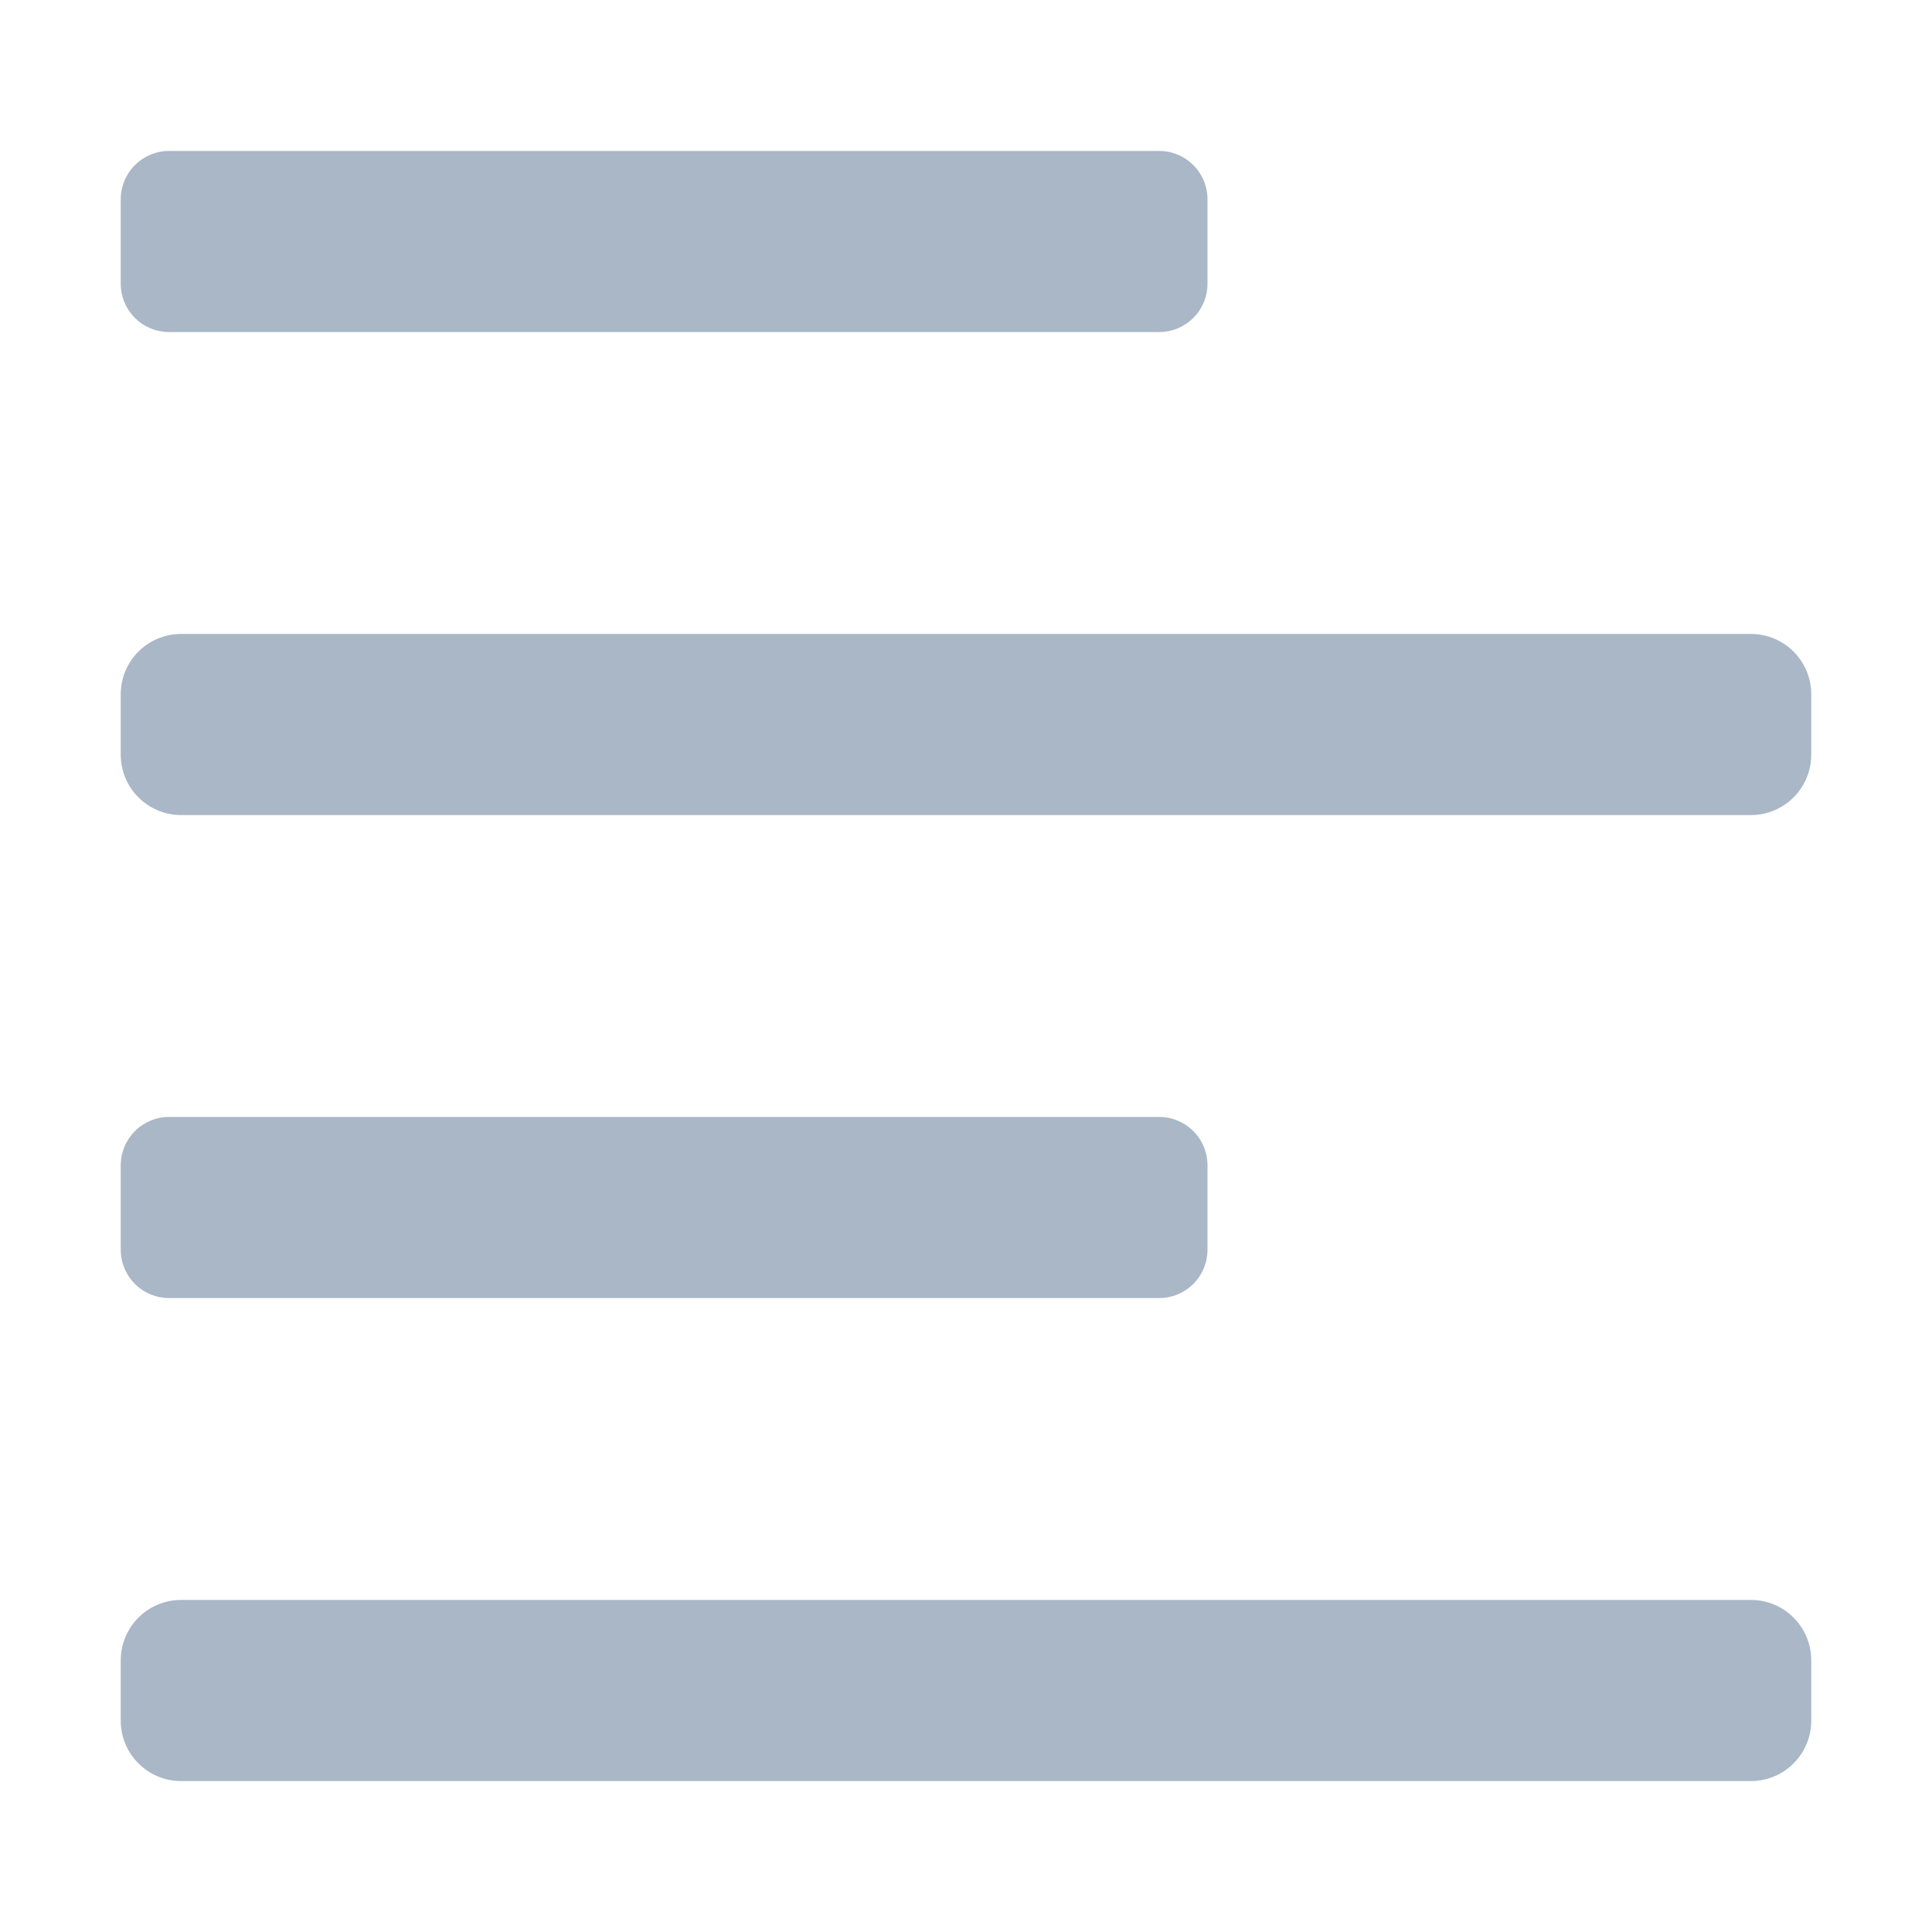
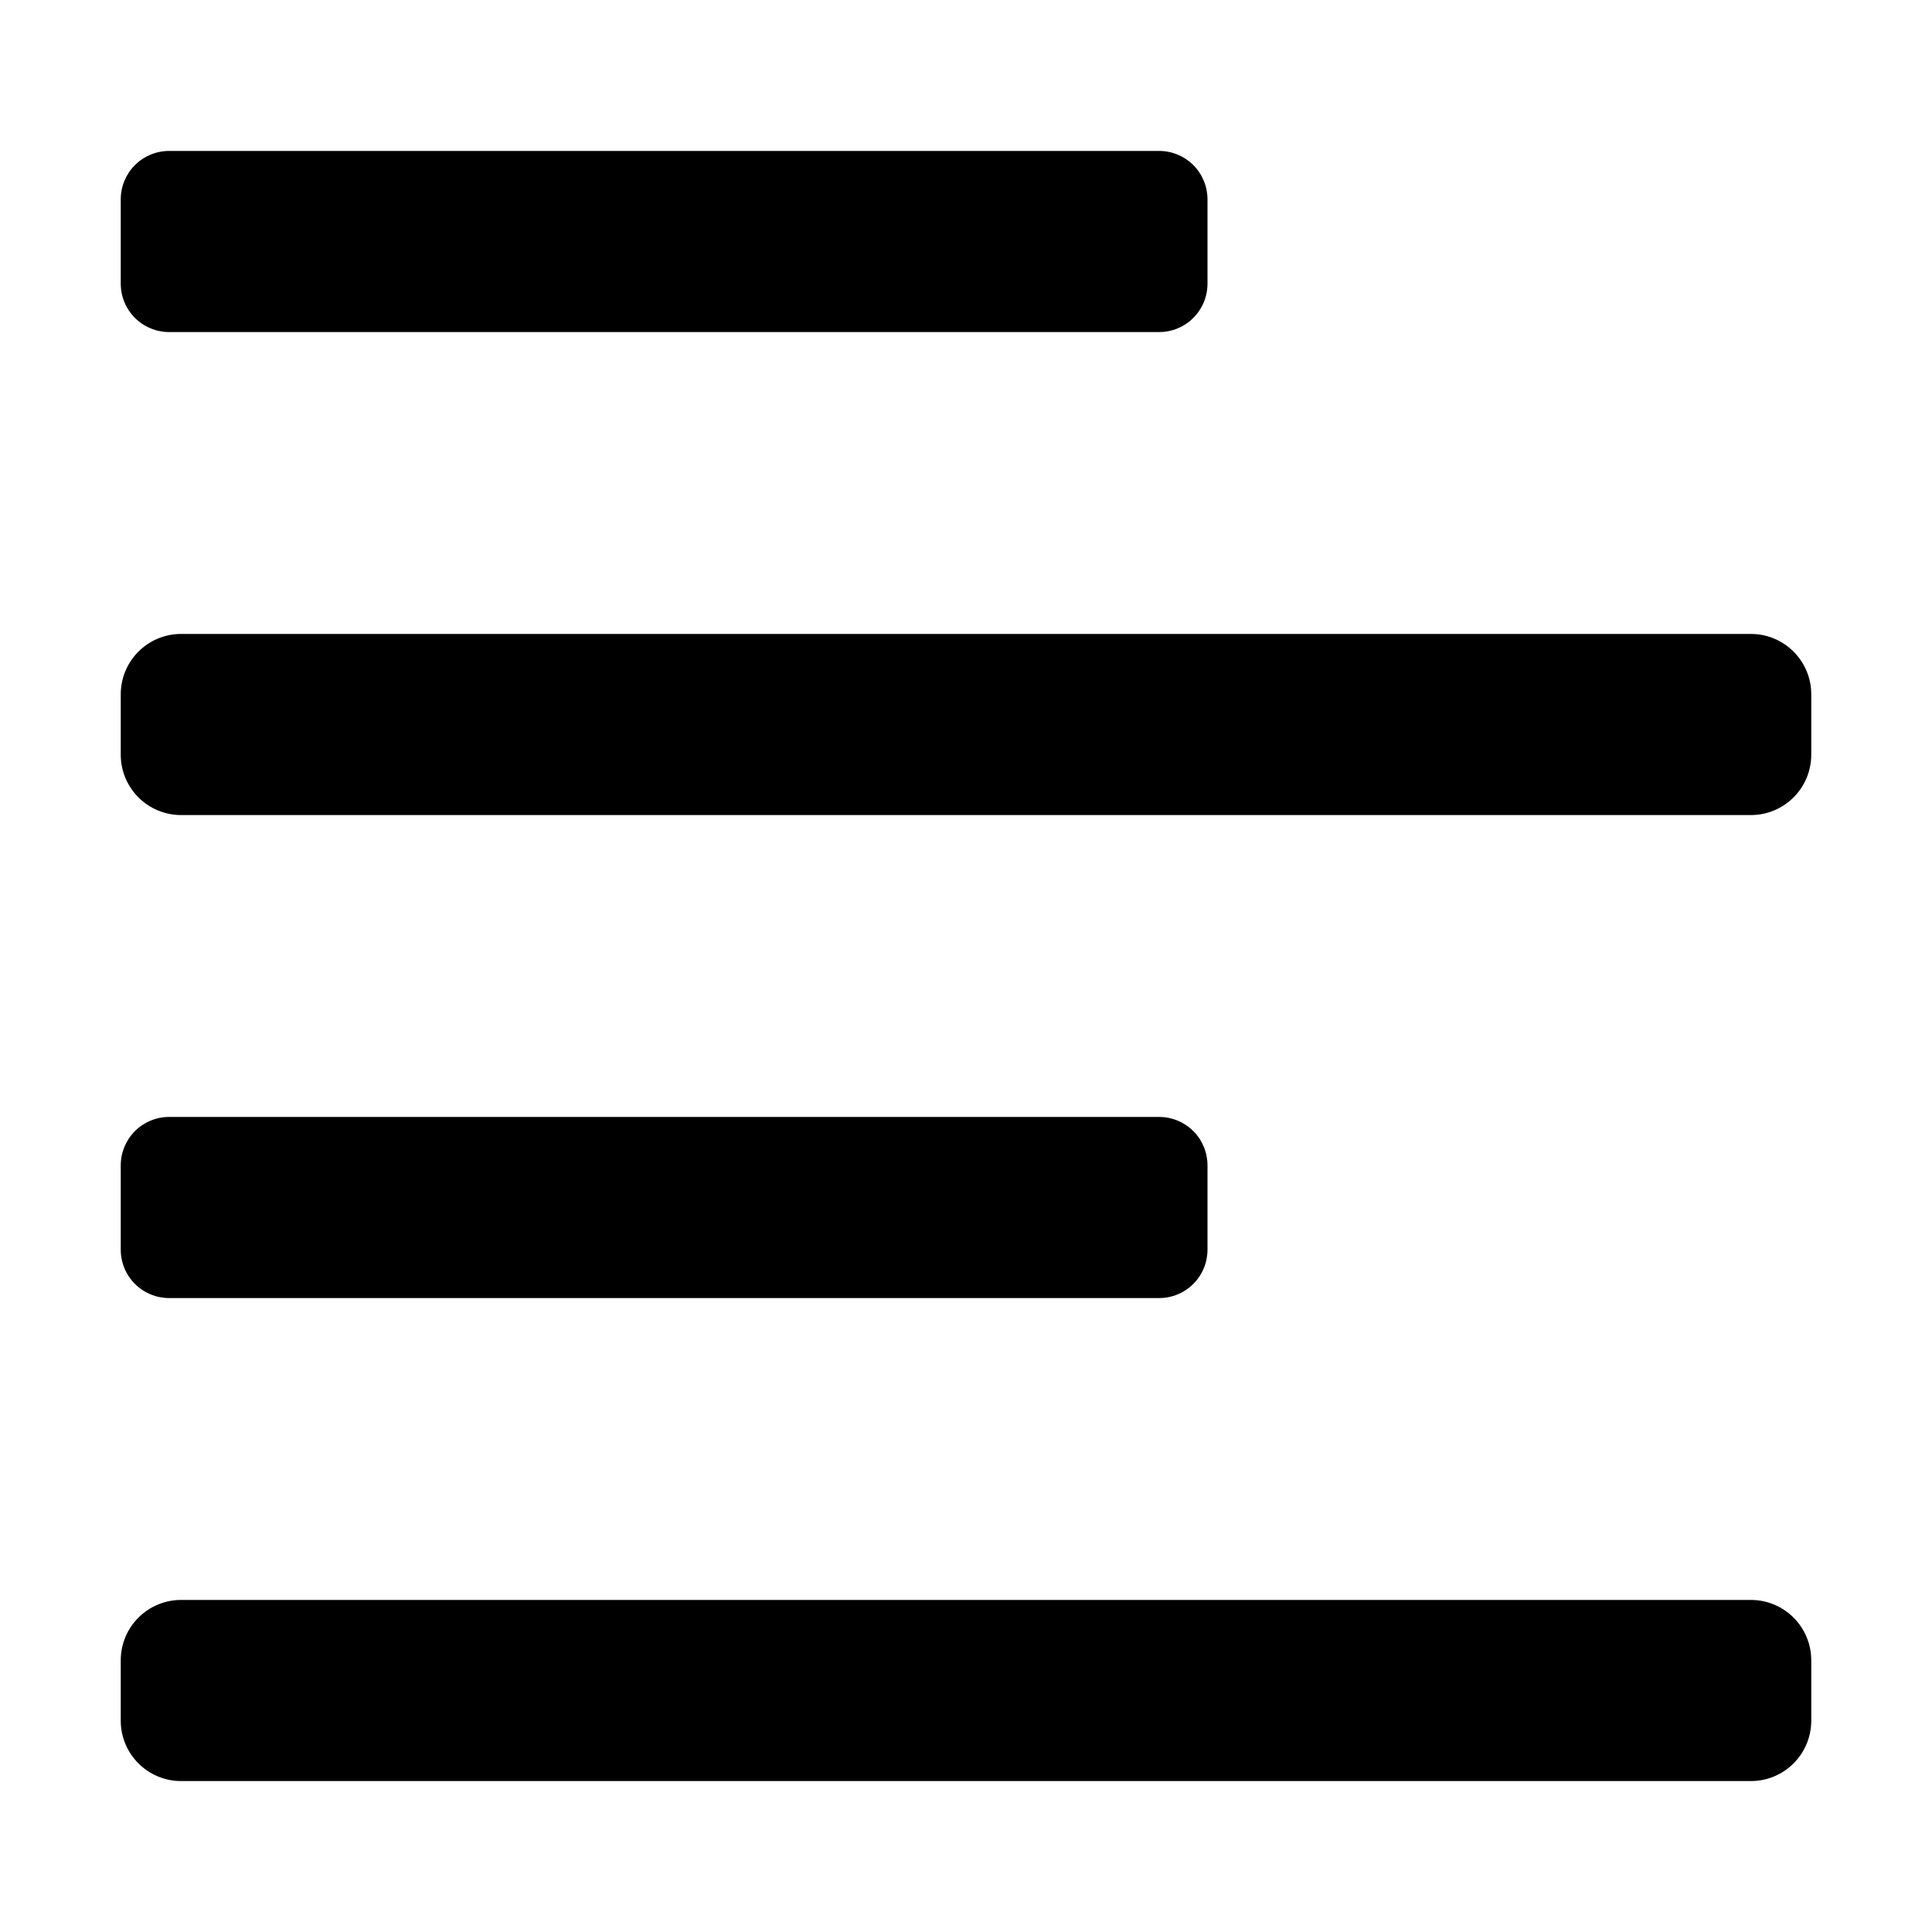
<svg xmlns="http://www.w3.org/2000/svg" width="16" height="16" viewBox="0 0 448 512">
-   <path fill="#A9B7C6" d="M12.83 344h262.34A12.82 12.82 0 0 0 288 331.17v-22.34A12.82 12.82 0 0 0 275.17 296H12.83A12.82 12.82 0 0 0 0 308.83v22.34A12.82 12.82 0 0 0 12.83 344zm0-256h262.34A12.82 12.82 0 0 0 288 75.17V52.83A12.82 12.82 0 0 0 275.17 40H12.83A12.82 12.82 0 0 0 0 52.83v22.34A12.82 12.82 0 0 0 12.83 88zM432 168H16a16 16 0 0 0-16 16v16a16 16 0 0 0 16 16h416a16 16 0 0 0 16-16v-16a16 16 0 0 0-16-16zm0 256H16a16 16 0 0 0-16 16v16a16 16 0 0 0 16 16h416a16 16 0 0 0 16-16v-16a16 16 0 0 0-16-16z" />
+   <path d="M12.83 344h262.34A12.82 12.82 0 0 0 288 331.17v-22.34A12.82 12.82 0 0 0 275.17 296H12.83A12.82 12.82 0 0 0 0 308.83v22.34A12.82 12.82 0 0 0 12.83 344zm0-256h262.34A12.82 12.82 0 0 0 288 75.17V52.83A12.82 12.82 0 0 0 275.17 40H12.83A12.82 12.82 0 0 0 0 52.83v22.34A12.82 12.82 0 0 0 12.83 88zM432 168H16a16 16 0 0 0-16 16v16a16 16 0 0 0 16 16h416a16 16 0 0 0 16-16v-16a16 16 0 0 0-16-16zm0 256H16a16 16 0 0 0-16 16v16a16 16 0 0 0 16 16h416a16 16 0 0 0 16-16v-16a16 16 0 0 0-16-16z" />
</svg>
